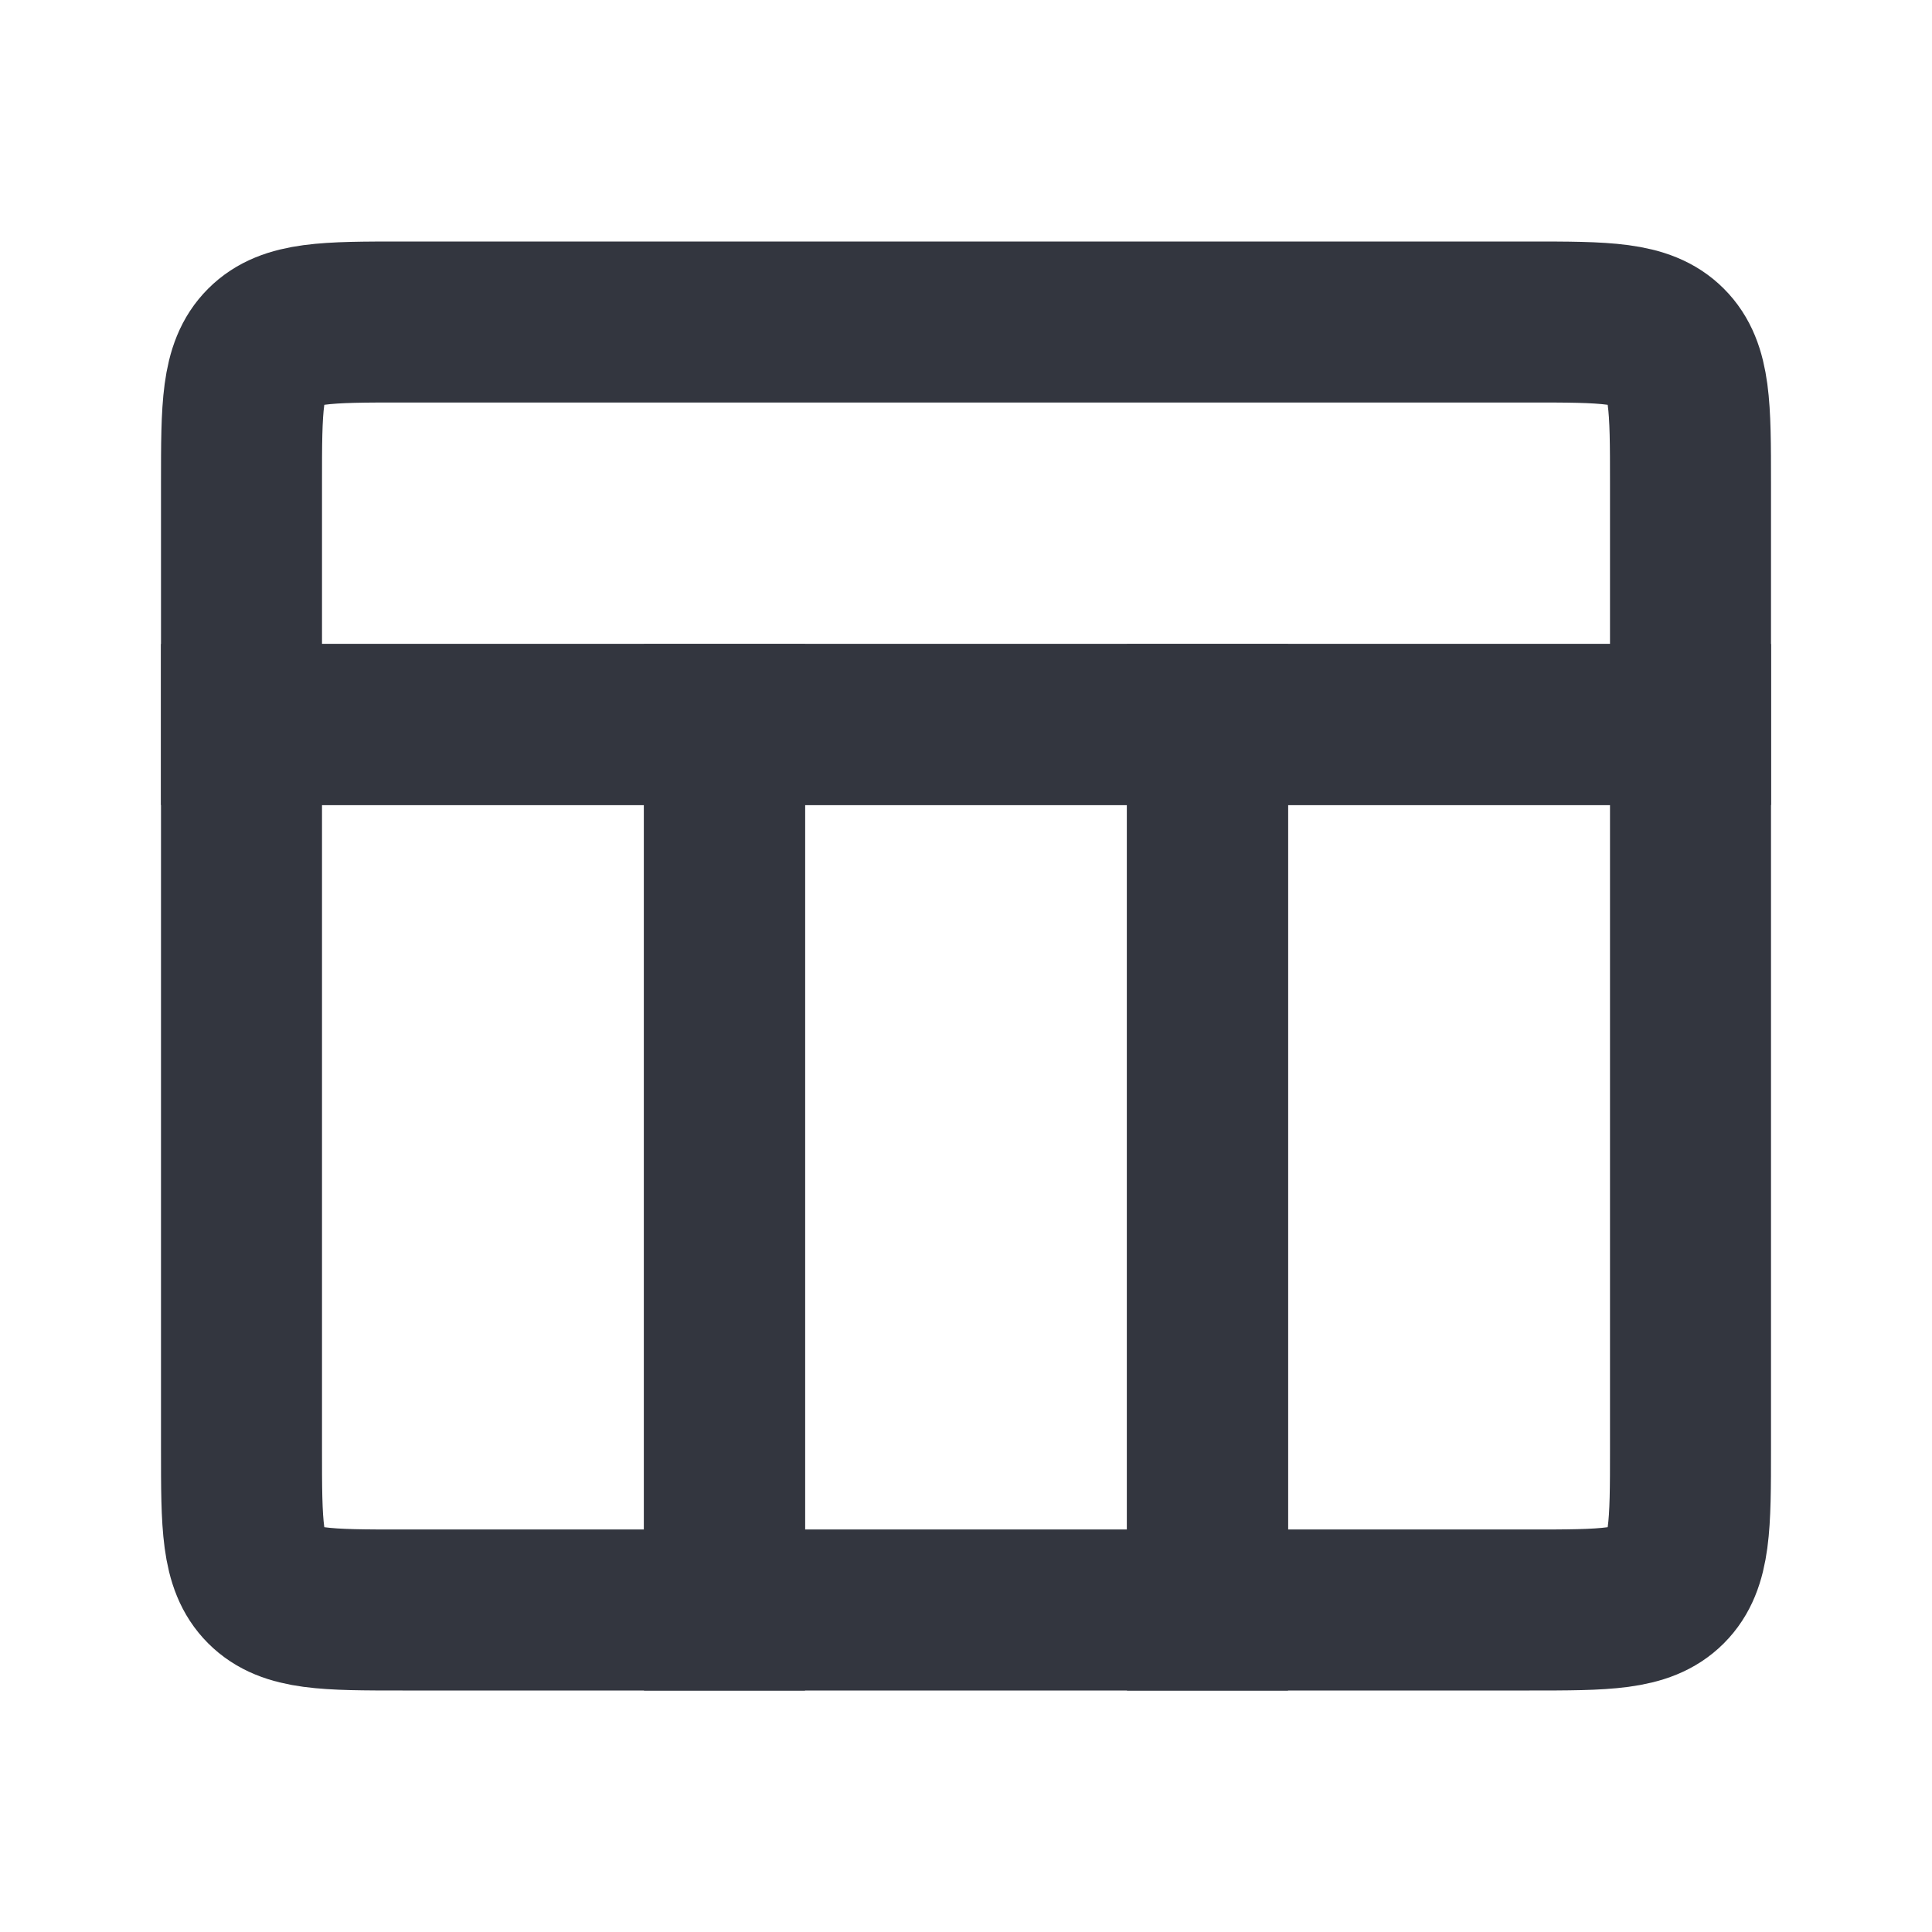
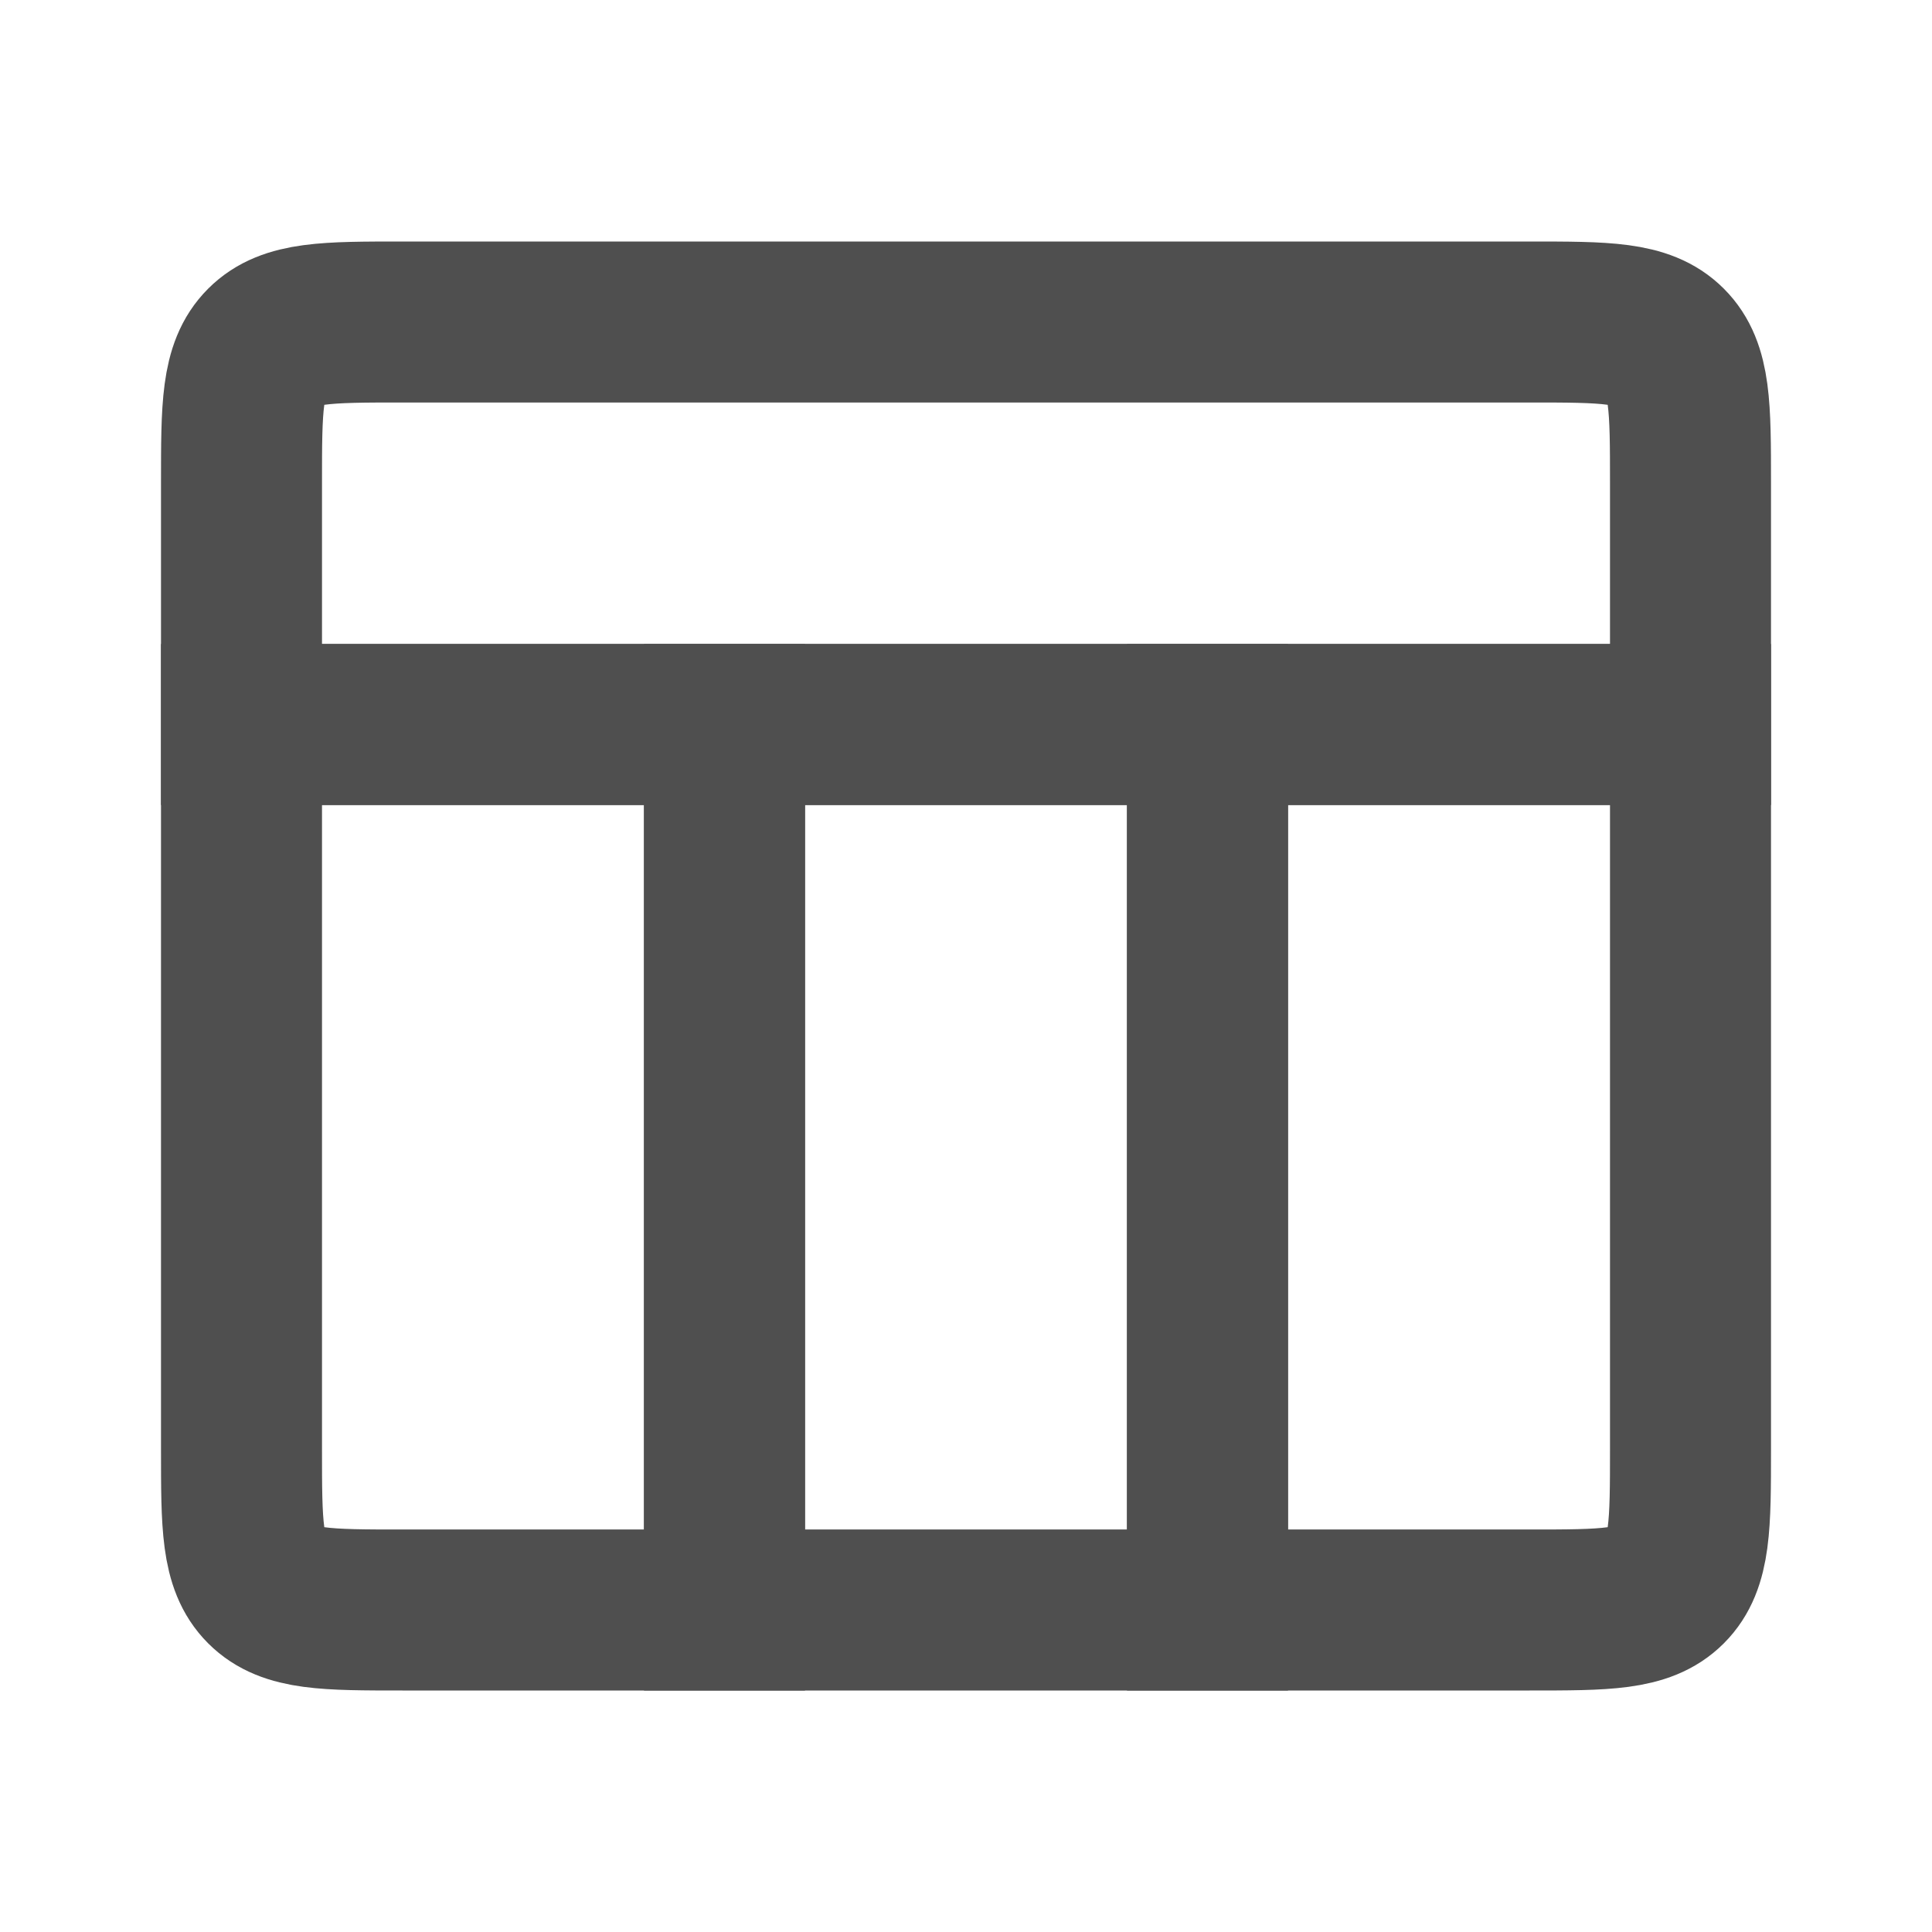
<svg xmlns="http://www.w3.org/2000/svg" width="24" height="24" viewBox="0 0 24 24" fill="none">
-   <path d="M15 9H21V18C21 18.943 21 19.414 20.707 19.707C20.414 20 19.943 20 19 20H15V9Z" stroke="#33363F" stroke-width="2" stroke-linecap="round" />
-   <path d="M3 9H9V20H5C4.057 20 3.586 20 3.293 19.707C3 19.414 3 18.943 3 18V9Z" stroke="#33363F" stroke-width="2" stroke-linecap="round" />
-   <rect x="9" y="9" width="6" height="11" stroke="#33363F" stroke-width="2" stroke-linecap="round" />
-   <path d="M3 6C3 5.057 3 4.586 3.293 4.293C3.586 4 4.057 4 5 4H19C19.943 4 20.414 4 20.707 4.293C21 4.586 21 5.057 21 6V9H3V6Z" stroke="#33363F" stroke-width="2" stroke-linecap="round" />
+   <path d="M15 9H21V18C21 18.943 21 19.414 20.707 19.707C20.414 20 19.943 20 19 20H15V9Z" stroke="#4F4F4F" stroke-width="2" stroke-linecap="round" />
+   <path d="M3 9H9V20H5C4.057 20 3.586 20 3.293 19.707C3 19.414 3 18.943 3 18V9Z" stroke="#4F4F4F" stroke-width="2" stroke-linecap="round" />
+   <rect x="9" y="9" width="6" height="11" stroke="#4F4F4F" stroke-width="2" stroke-linecap="round" />
+   <path d="M3 6C3 5.057 3 4.586 3.293 4.293C3.586 4 4.057 4 5 4H19C19.943 4 20.414 4 20.707 4.293C21 4.586 21 5.057 21 6V9H3V6Z" stroke="#4F4F4F" stroke-width="2" stroke-linecap="round" />
</svg>
